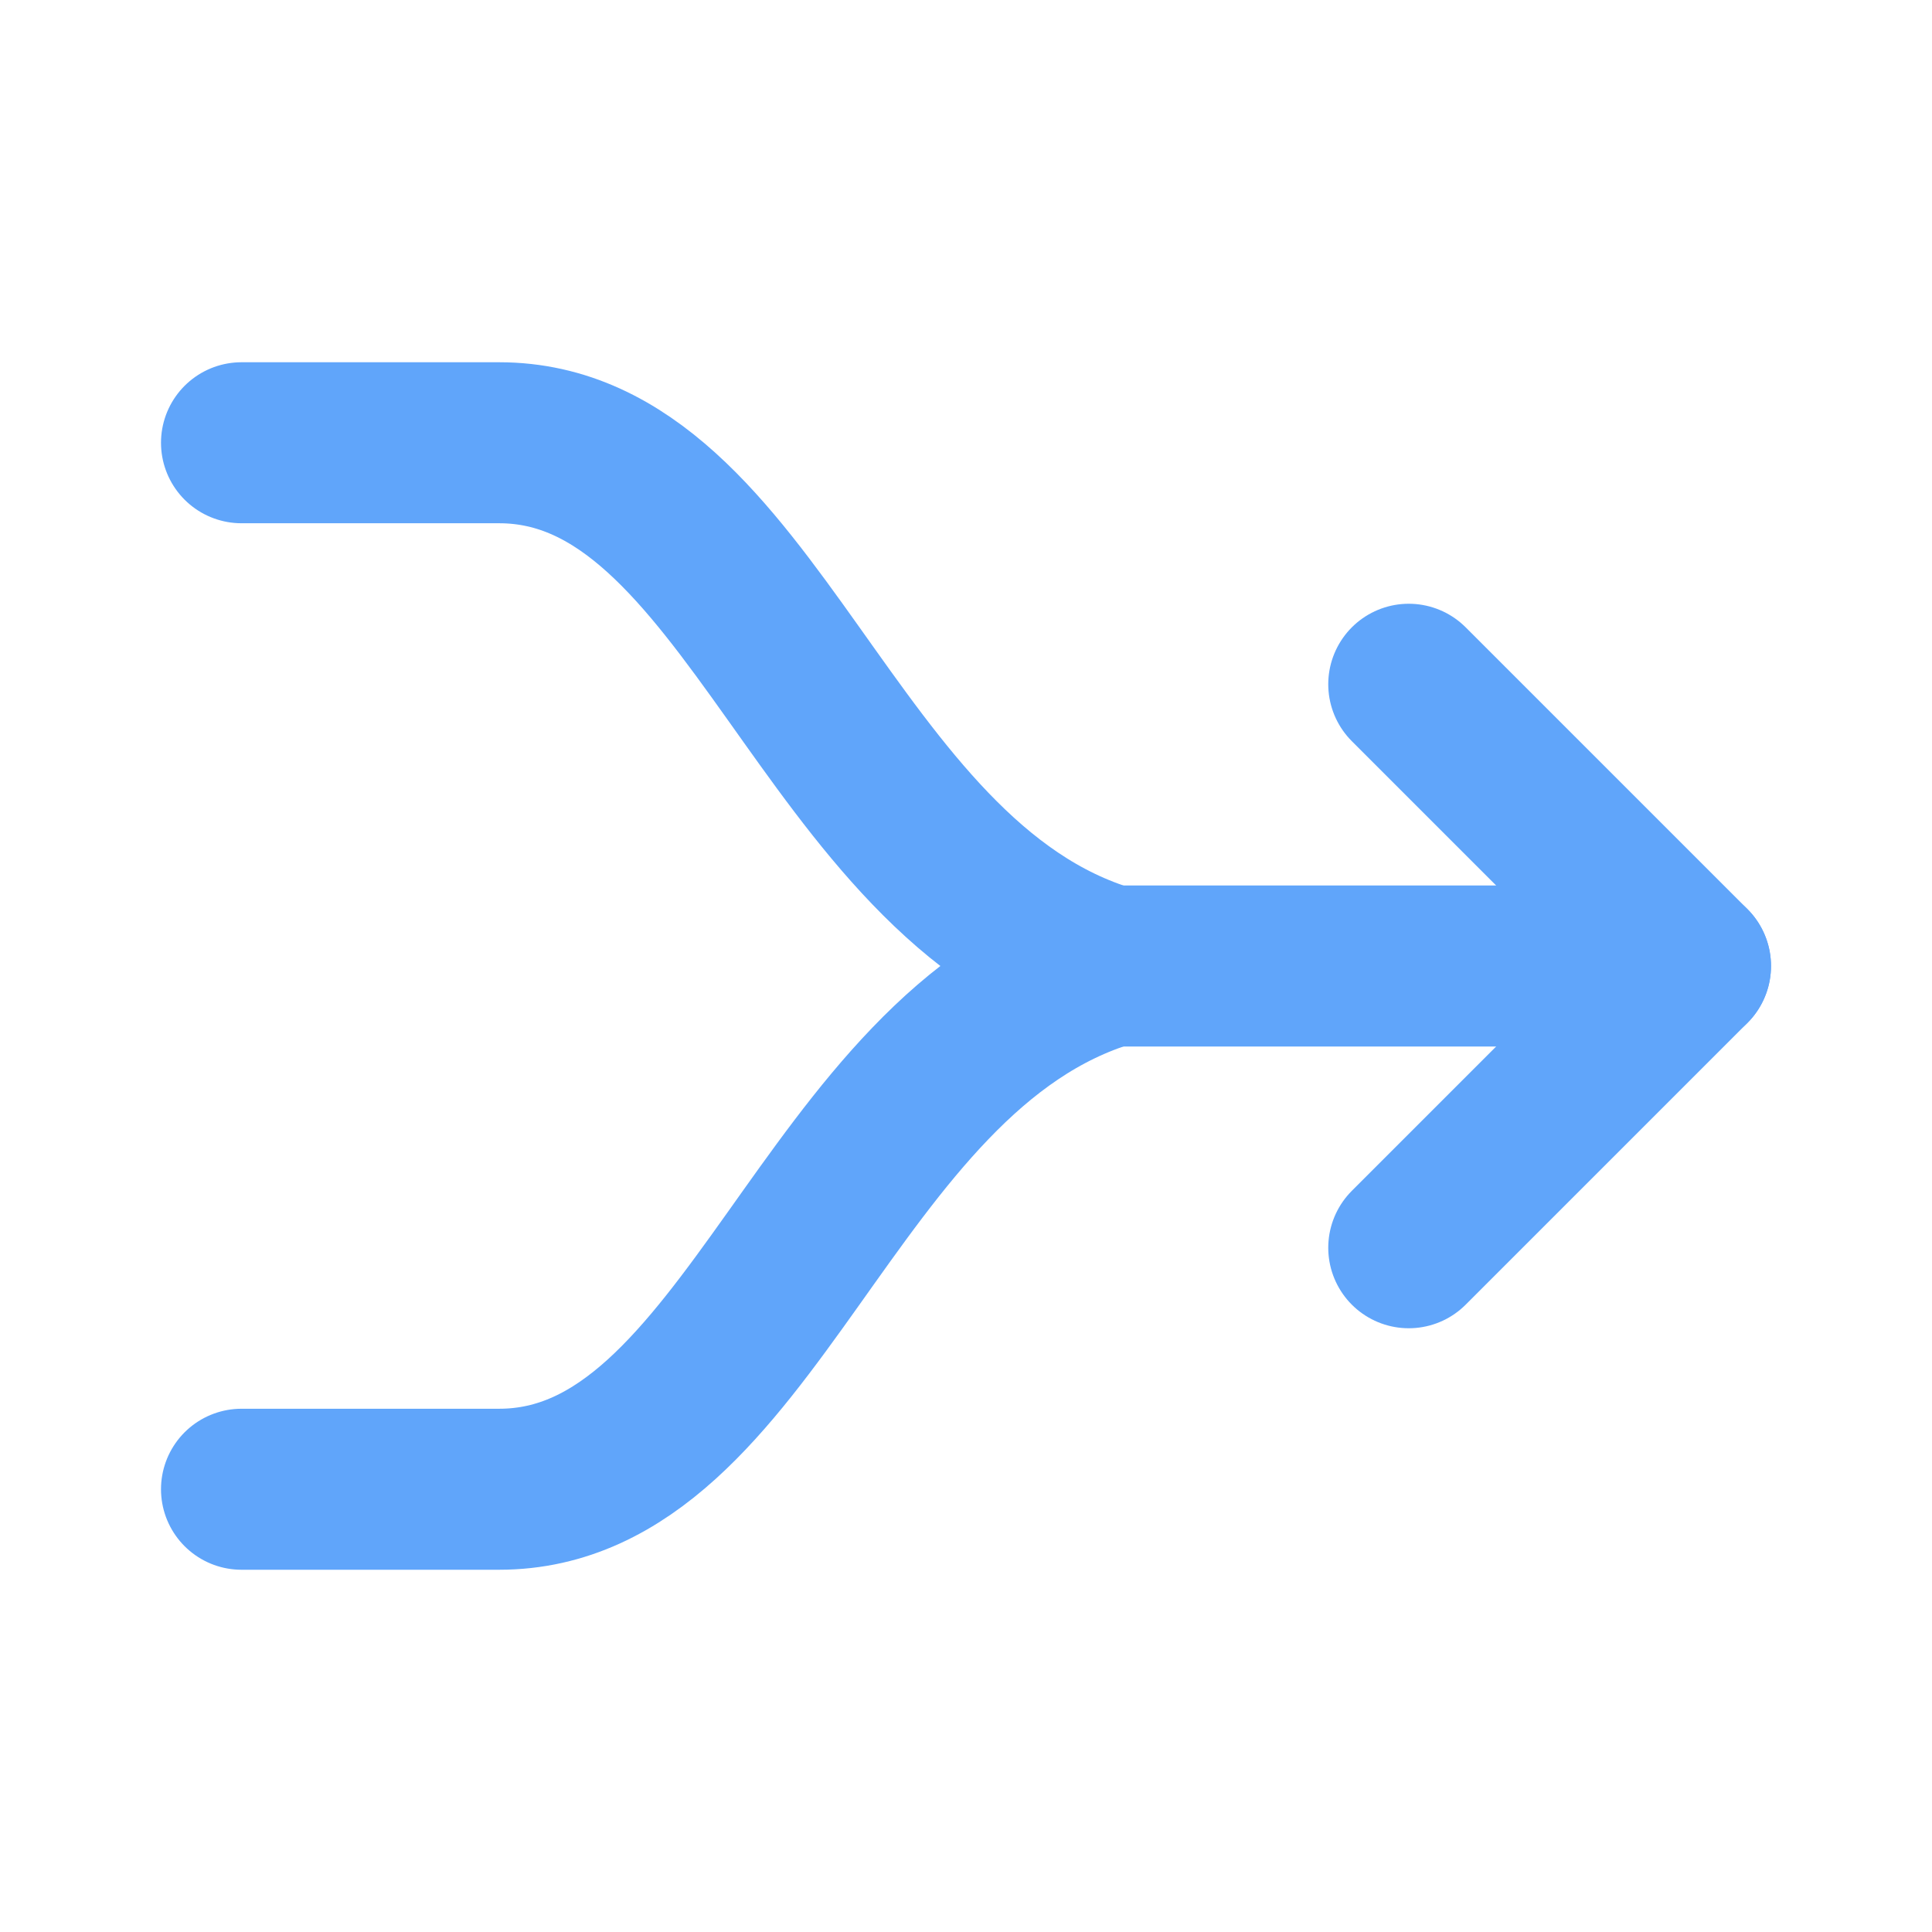
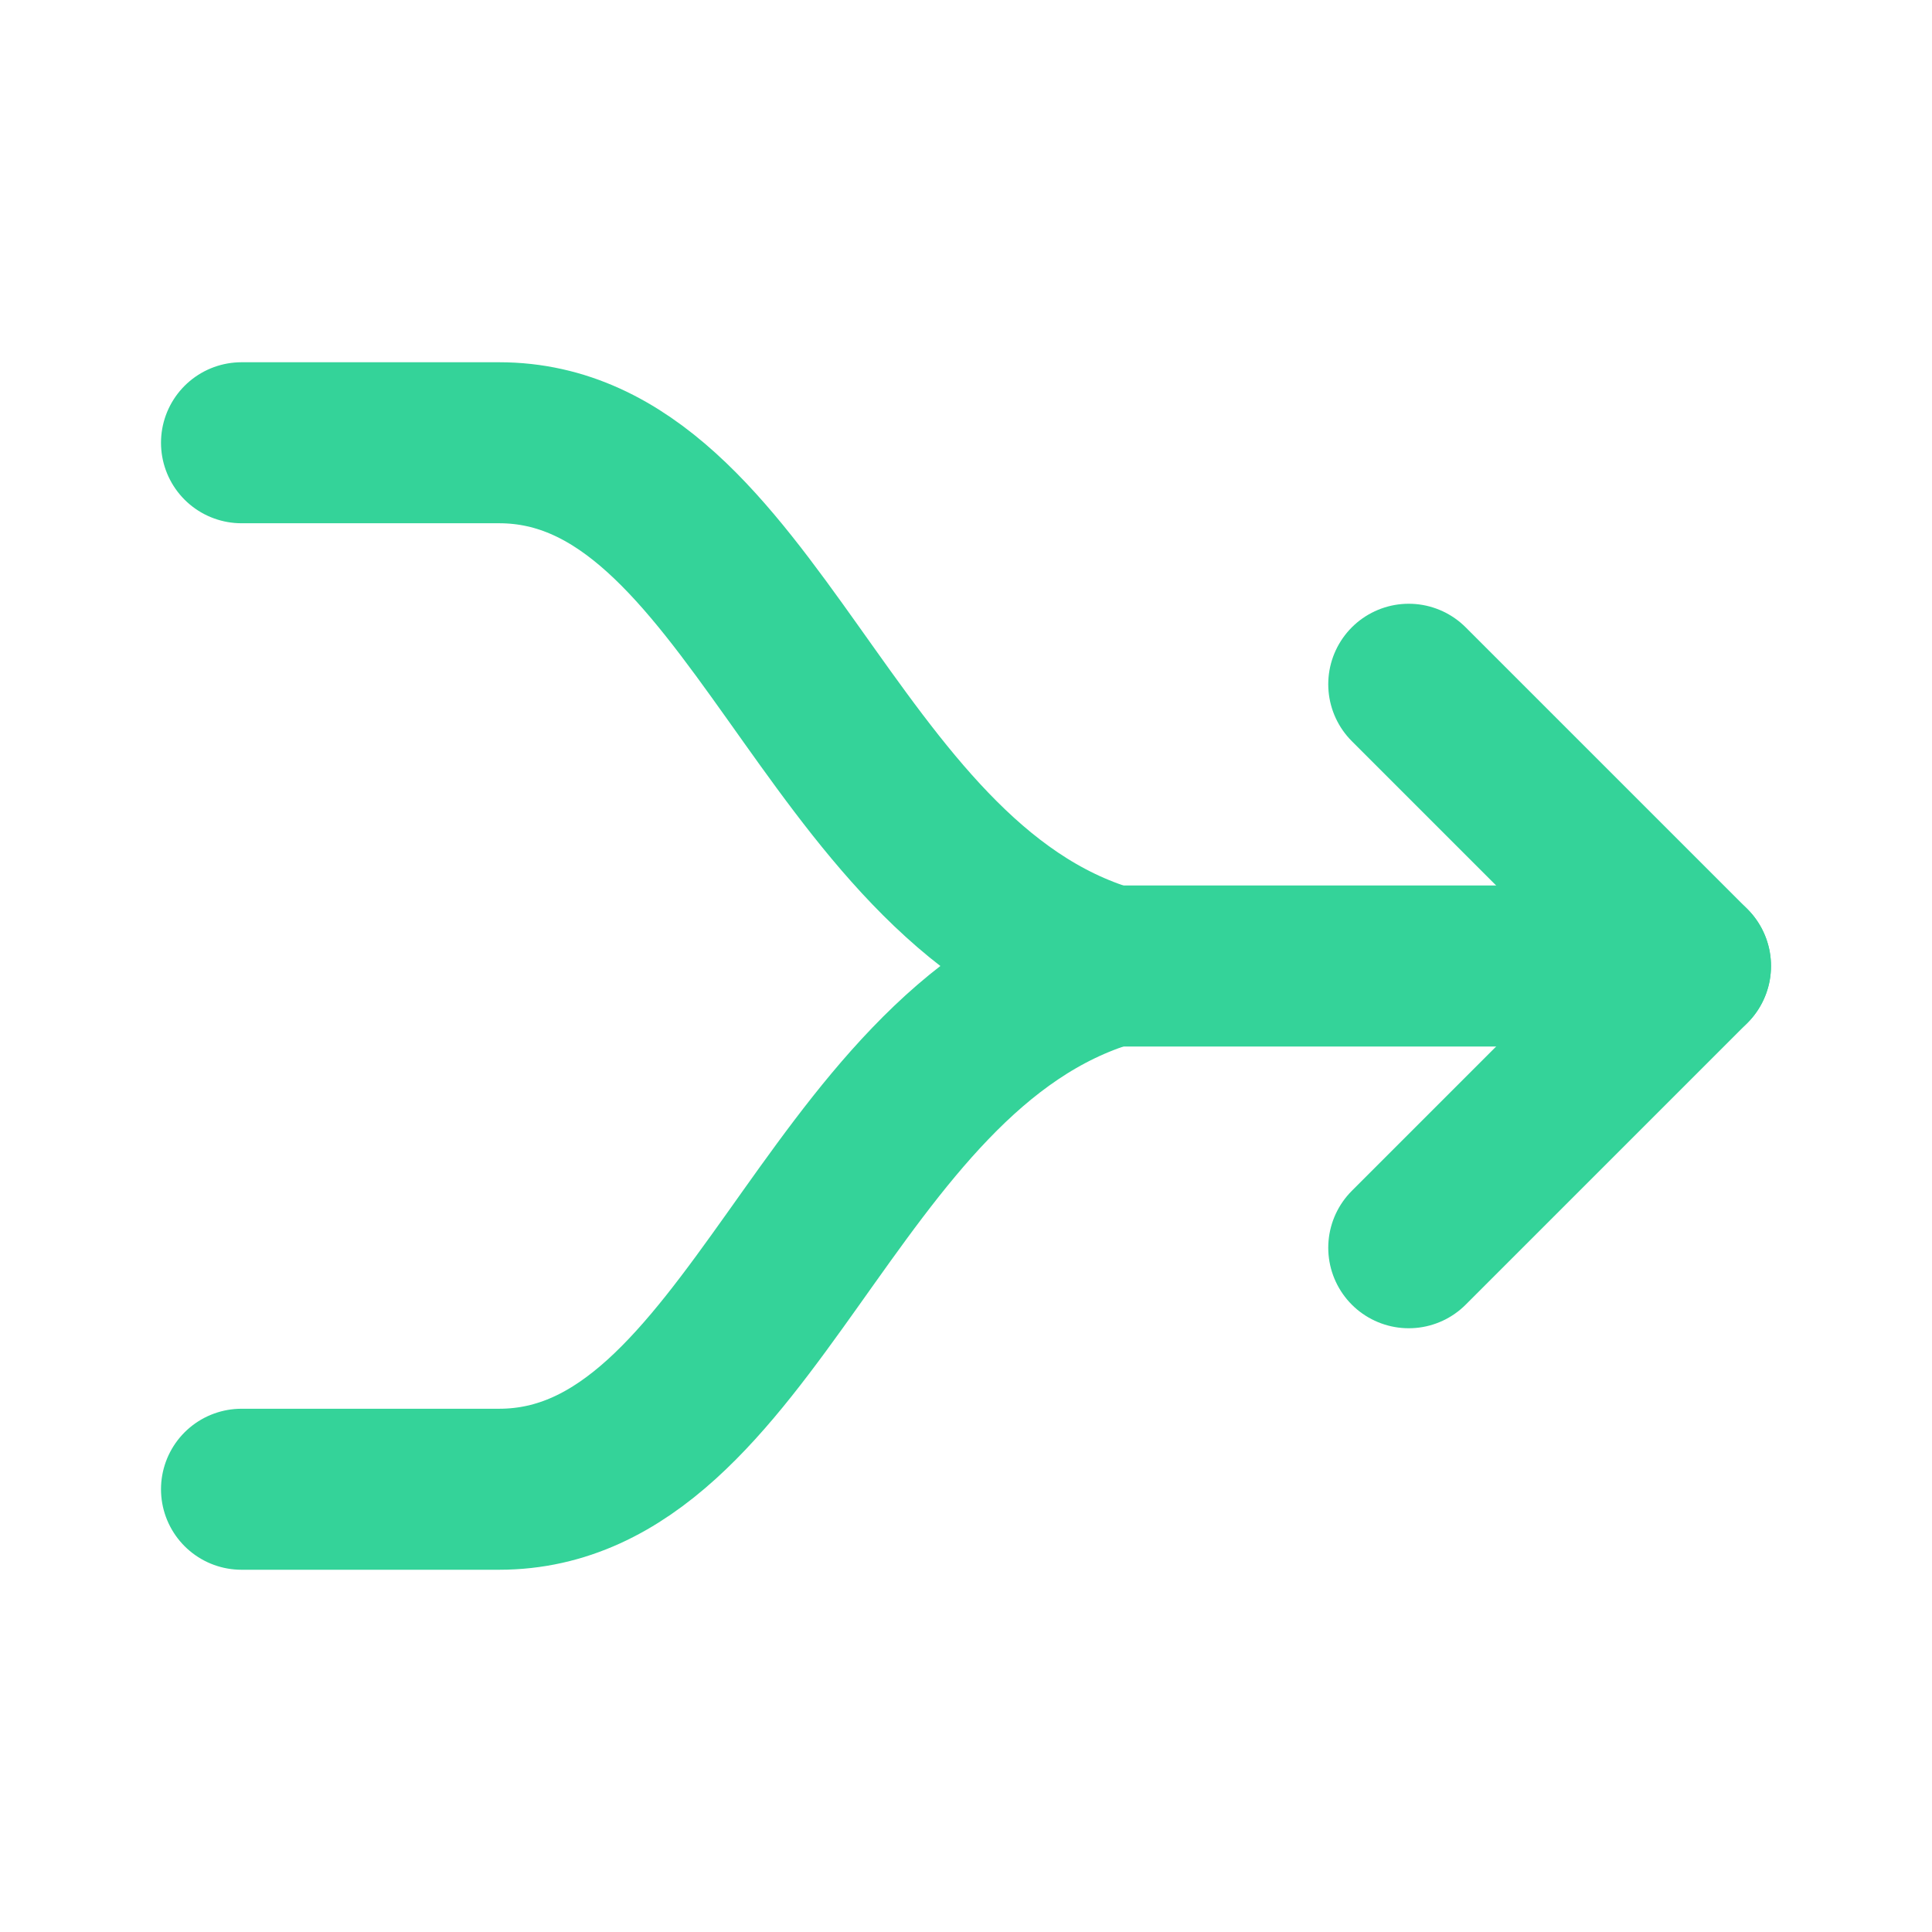
<svg xmlns="http://www.w3.org/2000/svg" width="24" height="24" viewBox="0 0 24 24" fill="none">
-   <path d="M3 5.5h3.2c3.15 0 4.05 5.45 7.6 6.5" stroke="#60A5FA" stroke-width="2" stroke-linecap="round" stroke-linejoin="round" />
-   <path d="M3 18.5h3.2c3.15 0 4.05-5.45 7.6-6.5" stroke="#60A5FA" stroke-width="2" stroke-linecap="round" stroke-linejoin="round" />
-   <path d="M13.2 12H21" stroke="#60A5FA" stroke-width="2" stroke-linecap="round" />
-   <path d="m17.5 8.5 3.5 3.5-3.5 3.5" stroke="#60A5FA" stroke-width="2" stroke-linecap="round" stroke-linejoin="round" />
+   <path d="M3 5.5h3.2c3.15 0 4.05 5.45 7.6 6.5" stroke="#34D399" stroke-width="2" stroke-linecap="round" stroke-linejoin="round" />
+   <path d="M3 18.5h3.2c3.15 0 4.05-5.45 7.6-6.5" stroke="#34D399" stroke-width="2" stroke-linecap="round" stroke-linejoin="round" />
+   <path d="M13.2 12H21" stroke="#34D399" stroke-width="2" stroke-linecap="round" />
+   <path d="m17.5 8.5 3.5 3.5-3.5 3.5" stroke="#34D399" stroke-width="2" stroke-linecap="round" stroke-linejoin="round" />
</svg>
